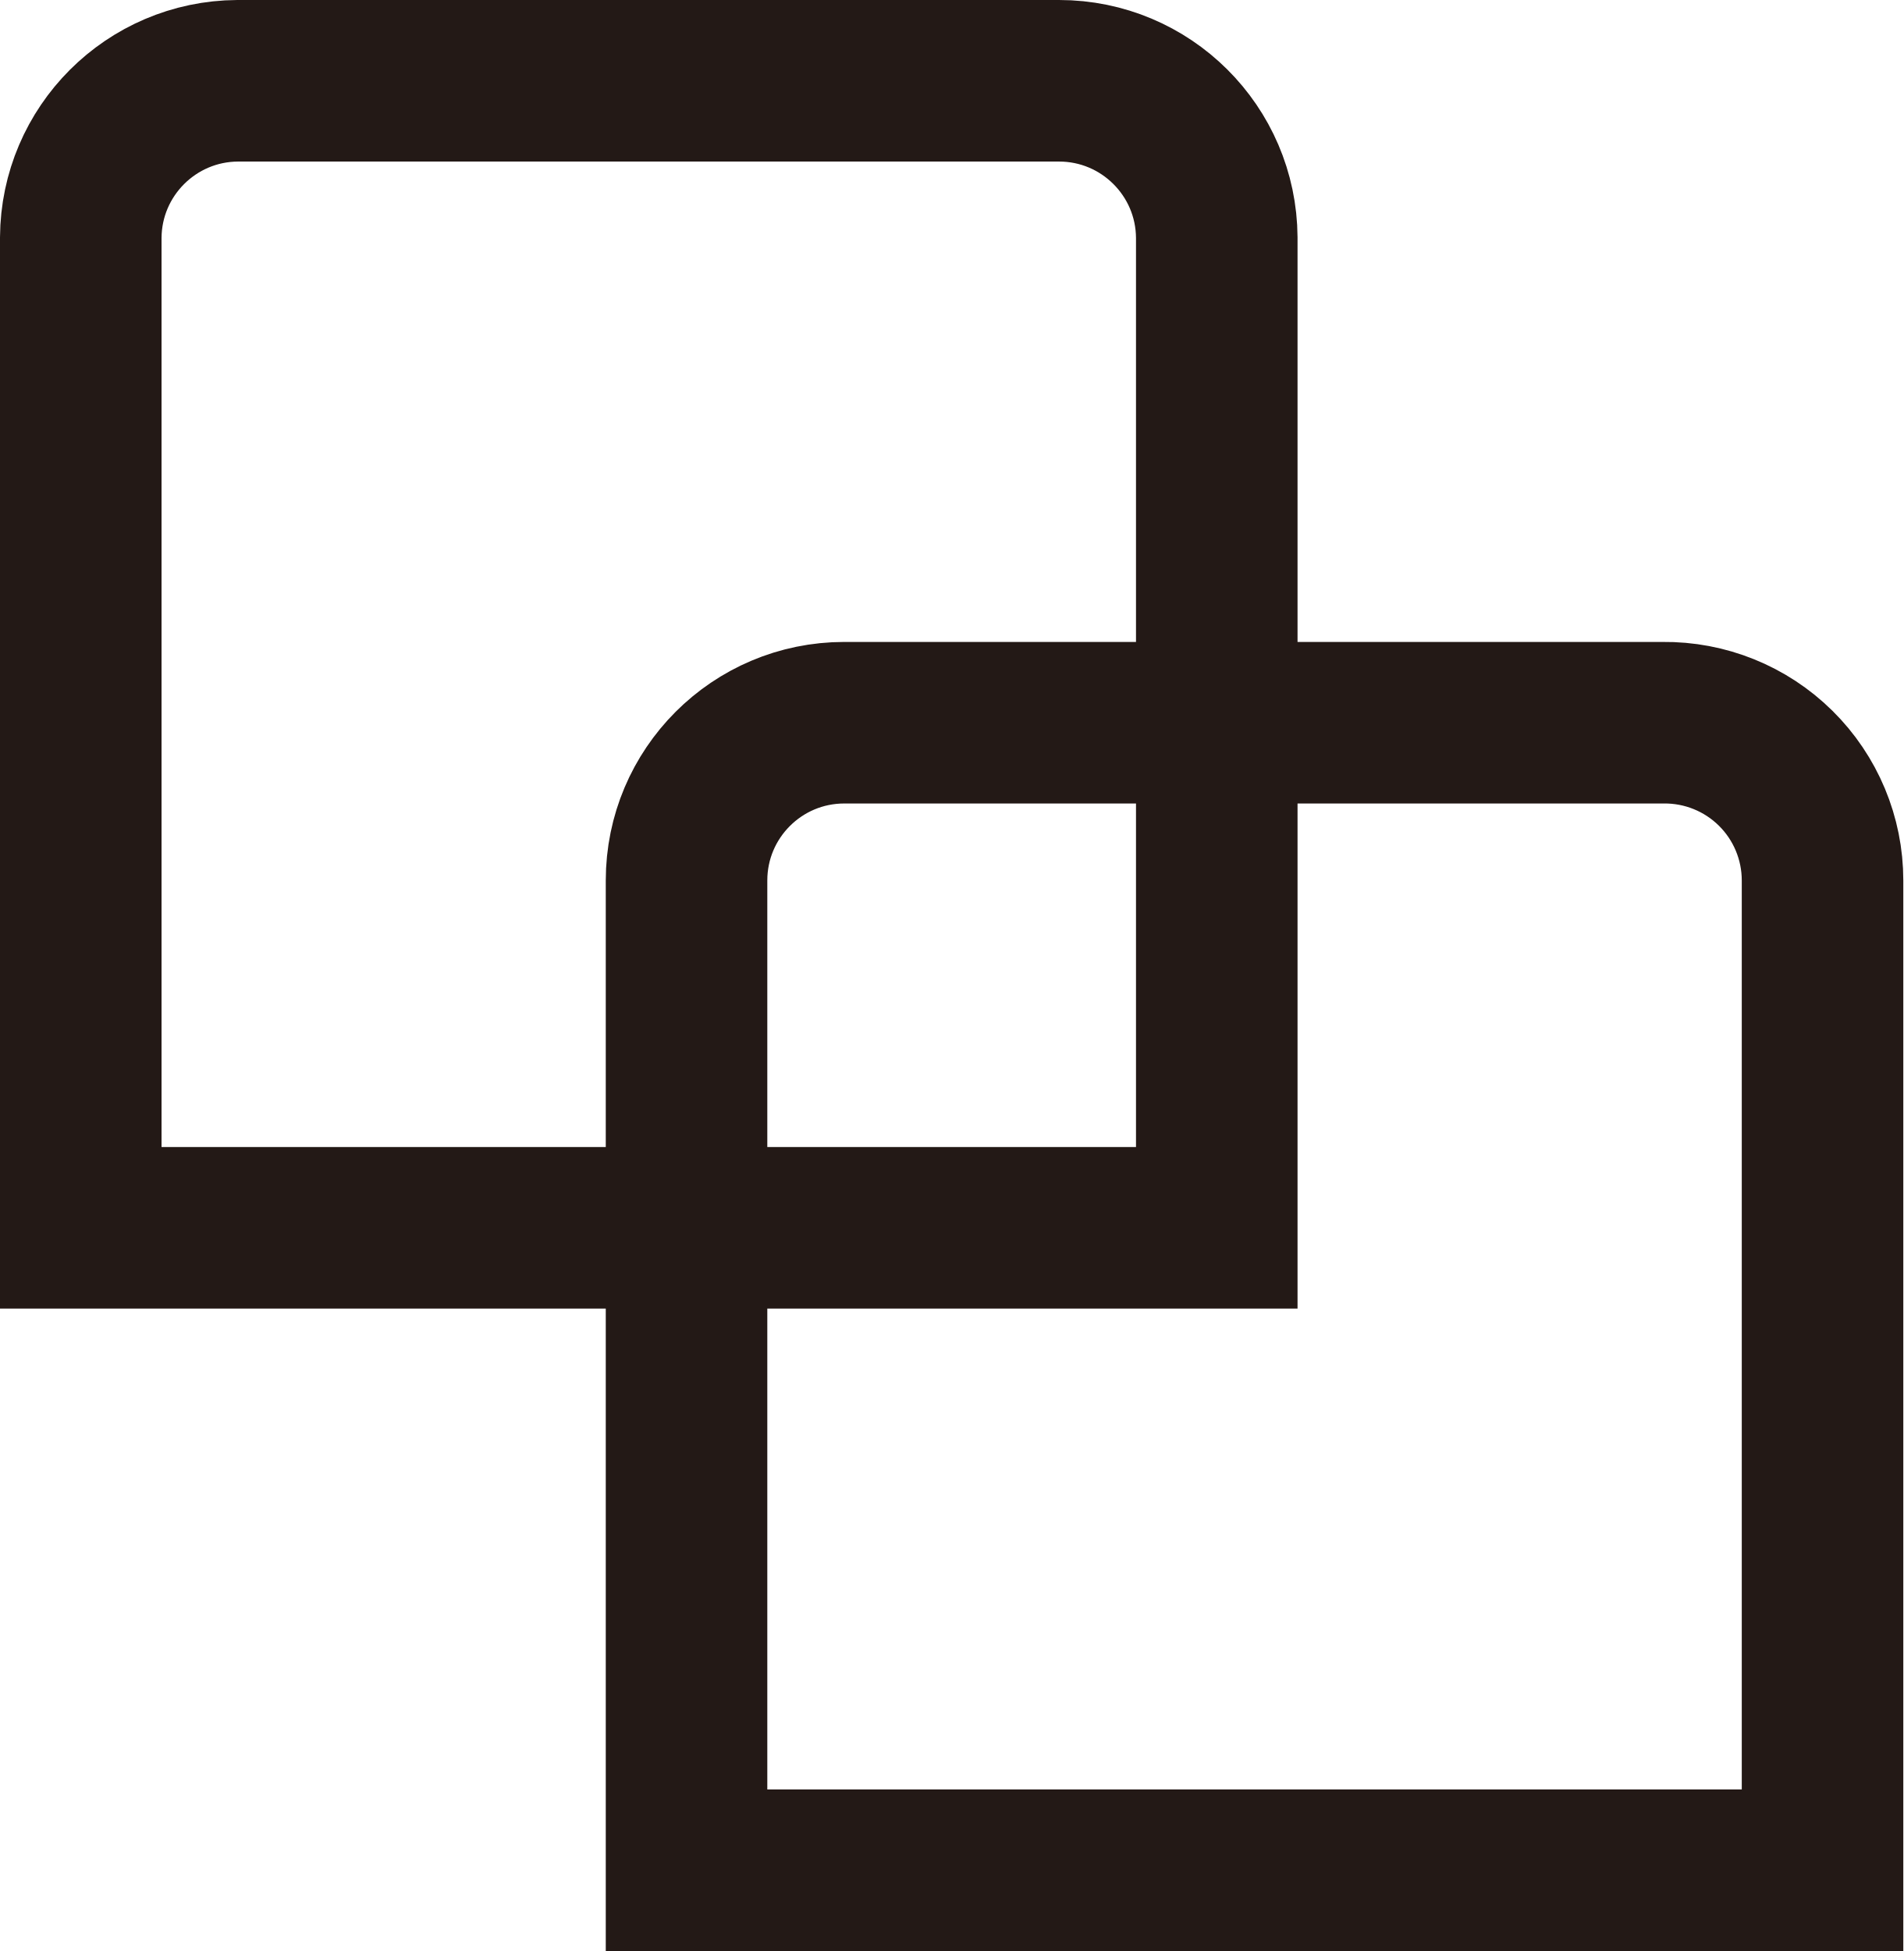
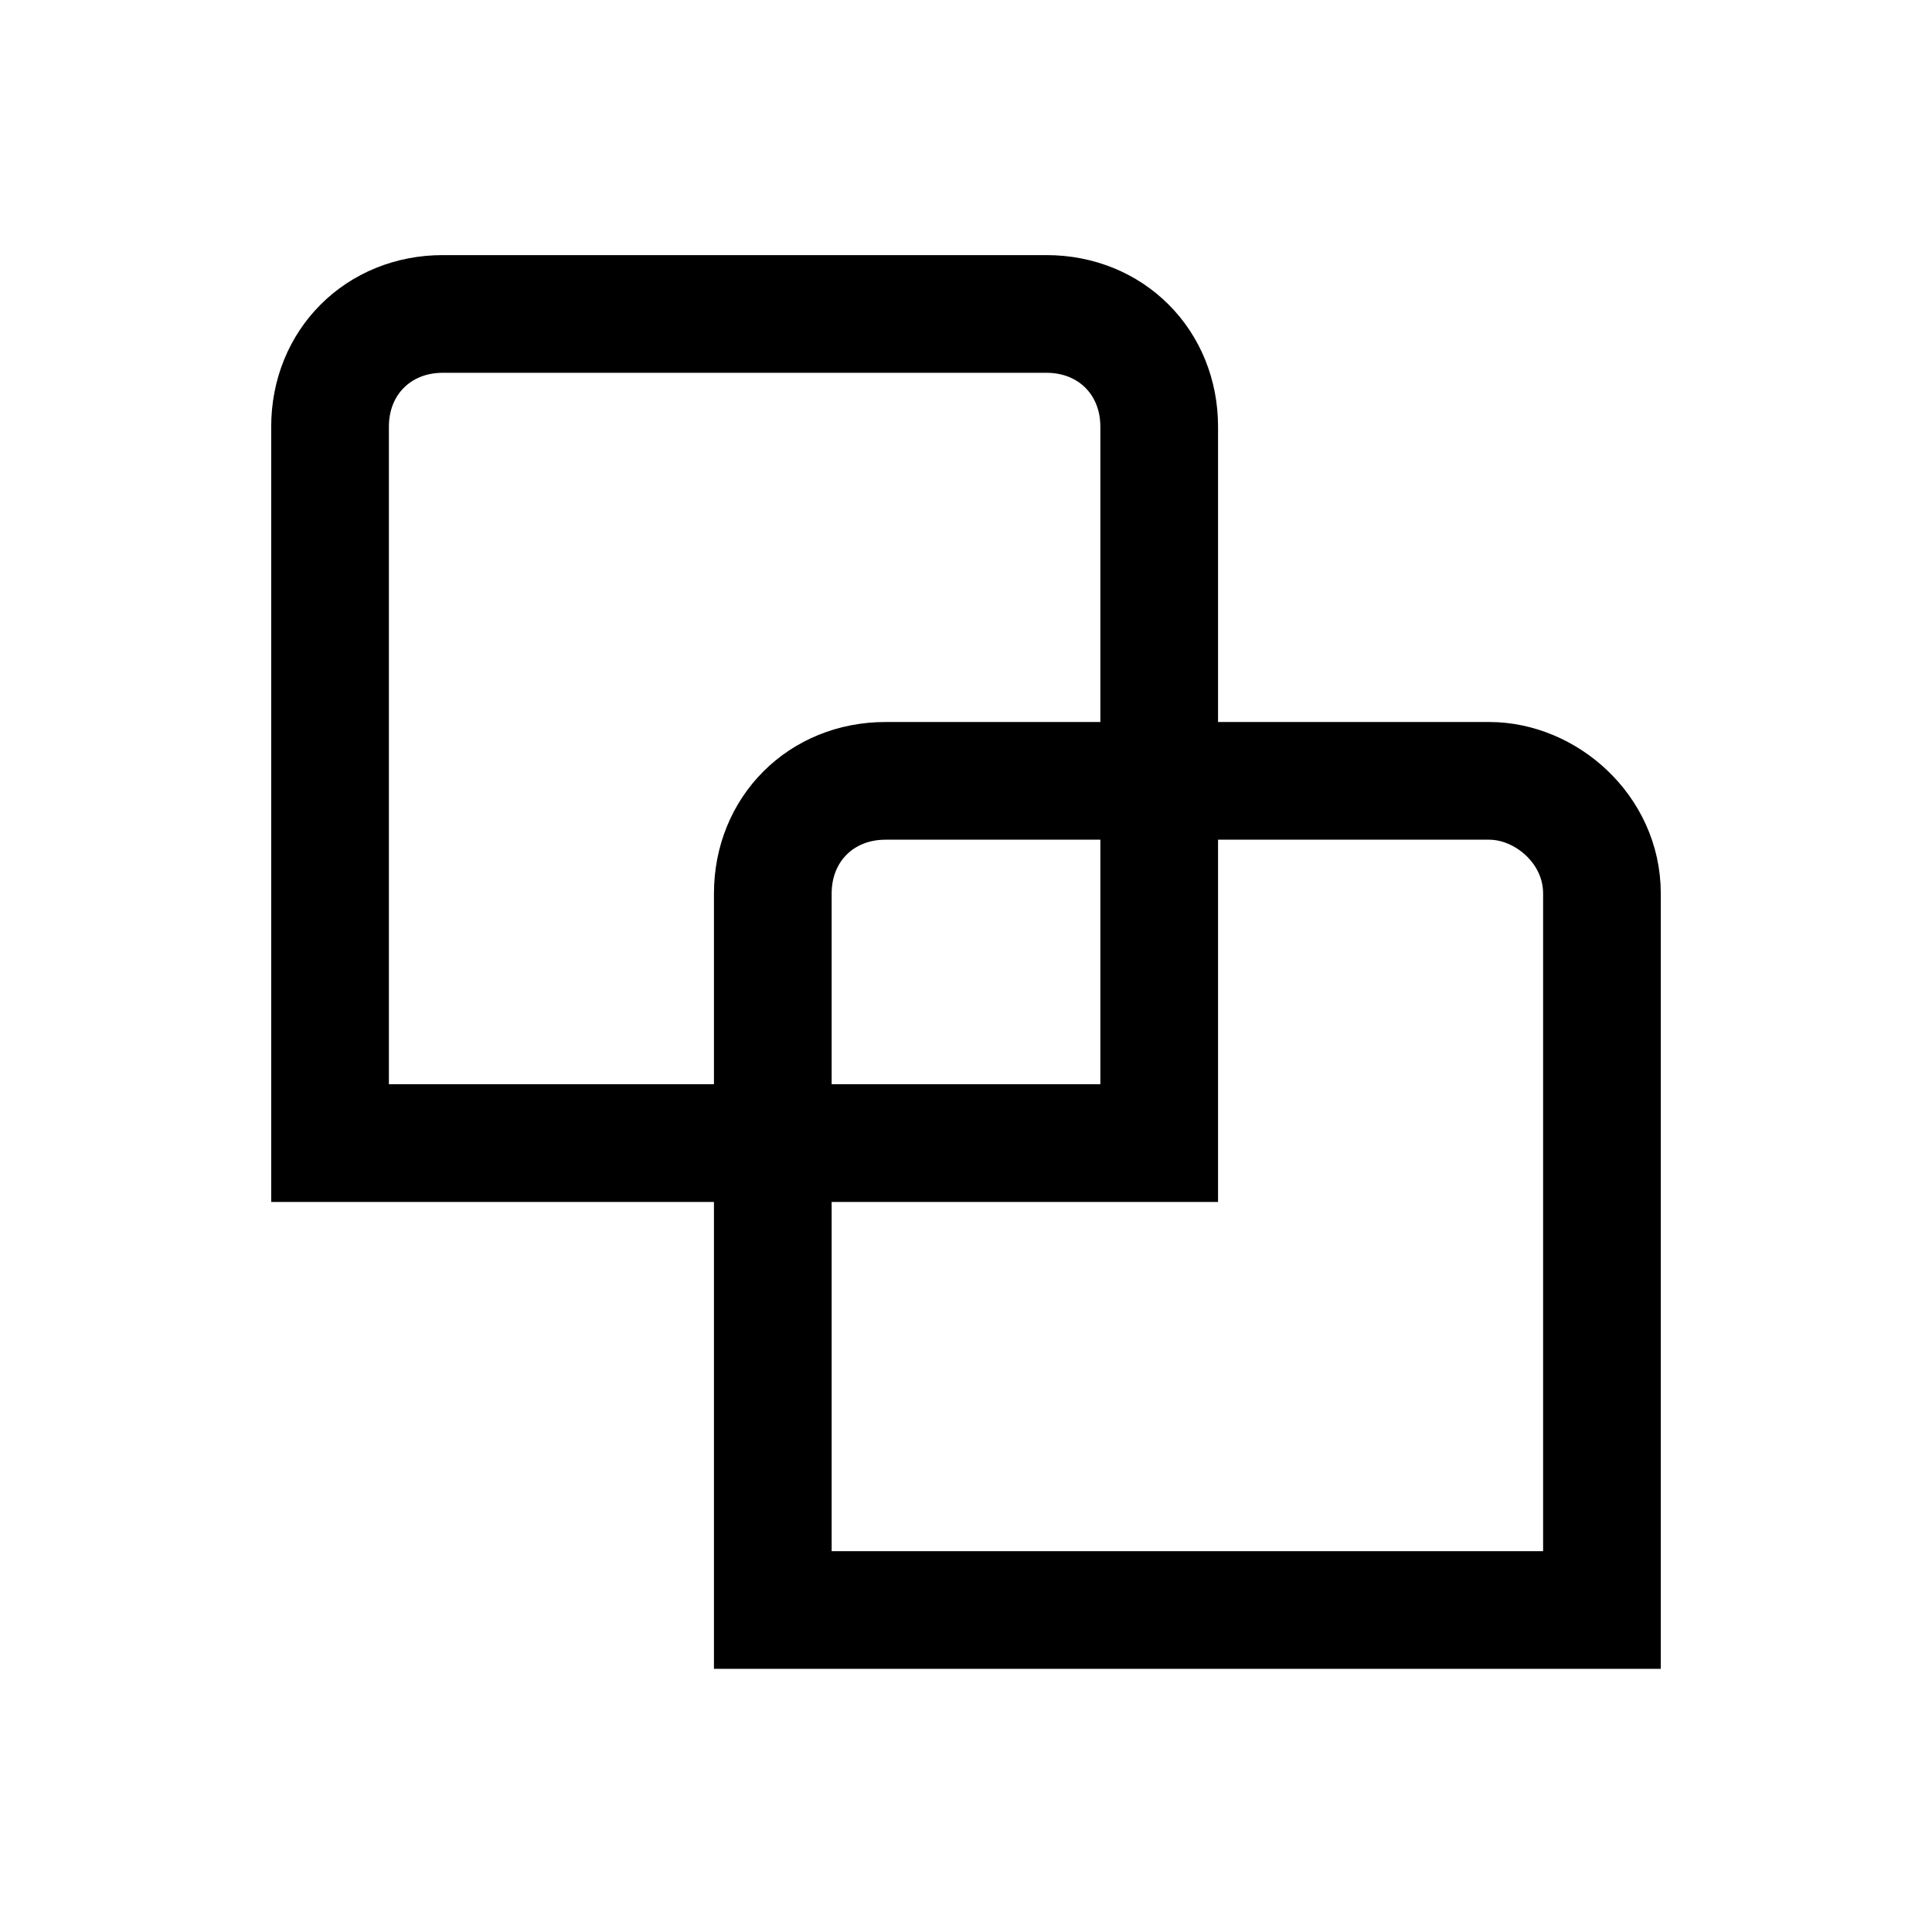
- <svg xmlns="http://www.w3.org/2000/svg" viewBox="0 0 40.06 41.06">
-   <defs>
-     <style>.cls-1{fill:none;stroke:#231916;stroke-miterlimit:10;stroke-width:3.4px;}</style>
-   </defs>
-   <g id="Layer_2" data-name="Layer 2">
-     <g id="레이어_1" data-name="레이어 1">
-       <path class="cls-1" d="M22.29,1.7H5A3.32,3.32,0,0,0,1.7,5V25.84H25.61V5A3.32,3.32,0,0,0,22.29,1.7Z" />
-       <path class="cls-1" d="M35,15.21H17.77a3.32,3.32,0,0,0-3.32,3.32V39.36H38.36V18.53A3.32,3.32,0,0,0,35,15.21Z" />
-     </g>
+ <svg xmlns="http://www.w3.org/2000/svg" version="1.2" baseProfile="tiny" id="레이어_1" x="0px" y="0px" viewBox="0 0 24 24" overflow="visible" xml:space="preserve">
+   <g>
+     <path fill="none" stroke="#000000" stroke-width="1.462" stroke-miterlimit="10" d="M13,3.9H5.5c-0.8,0-1.4,0.6-1.4,1.4v4.4v3v1.5   h10.3v-1.5v-3V5.3C14.4,4.5,13.8,3.9,13,3.9z" />
+     <path fill="none" stroke="#000000" stroke-width="1.462" stroke-miterlimit="10" d="M18.5,9.7H11c-0.8,0-1.4,0.6-1.4,1.4v4.4v3   v1.5h10.3v-1.5v-3v-4.4C19.9,10.3,19.2,9.7,18.5,9.7z" />
  </g>
</svg>
